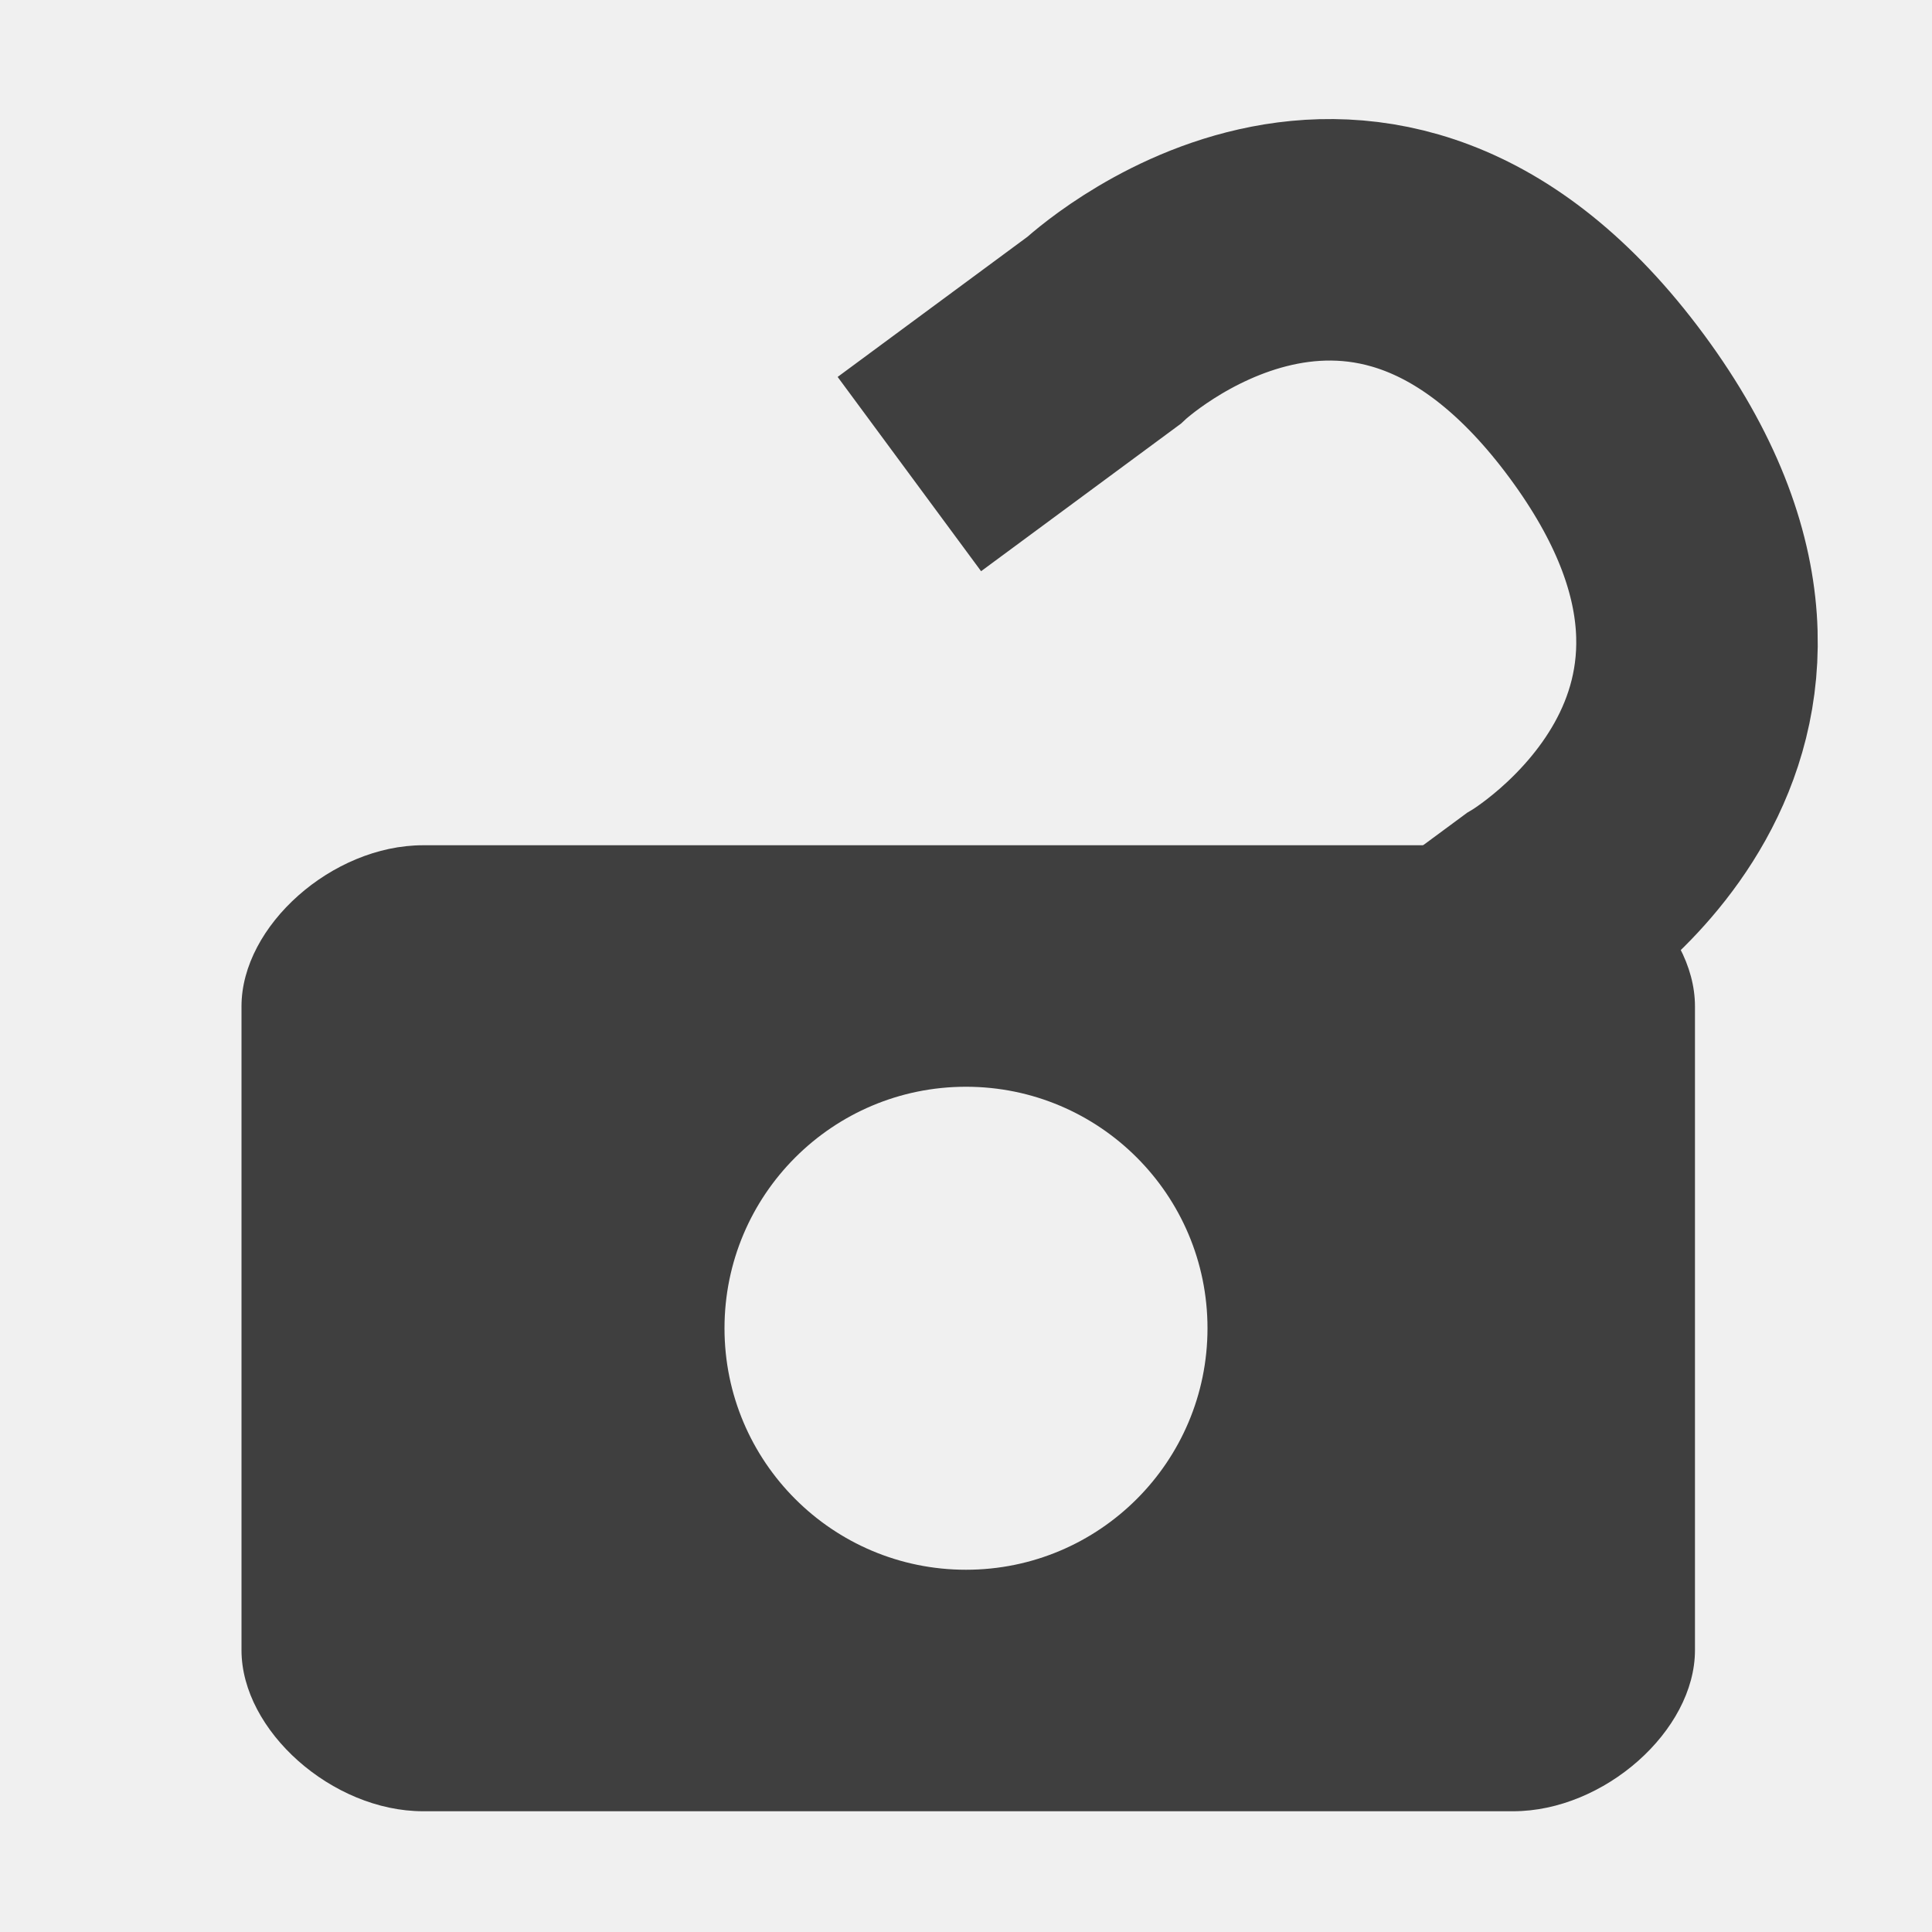
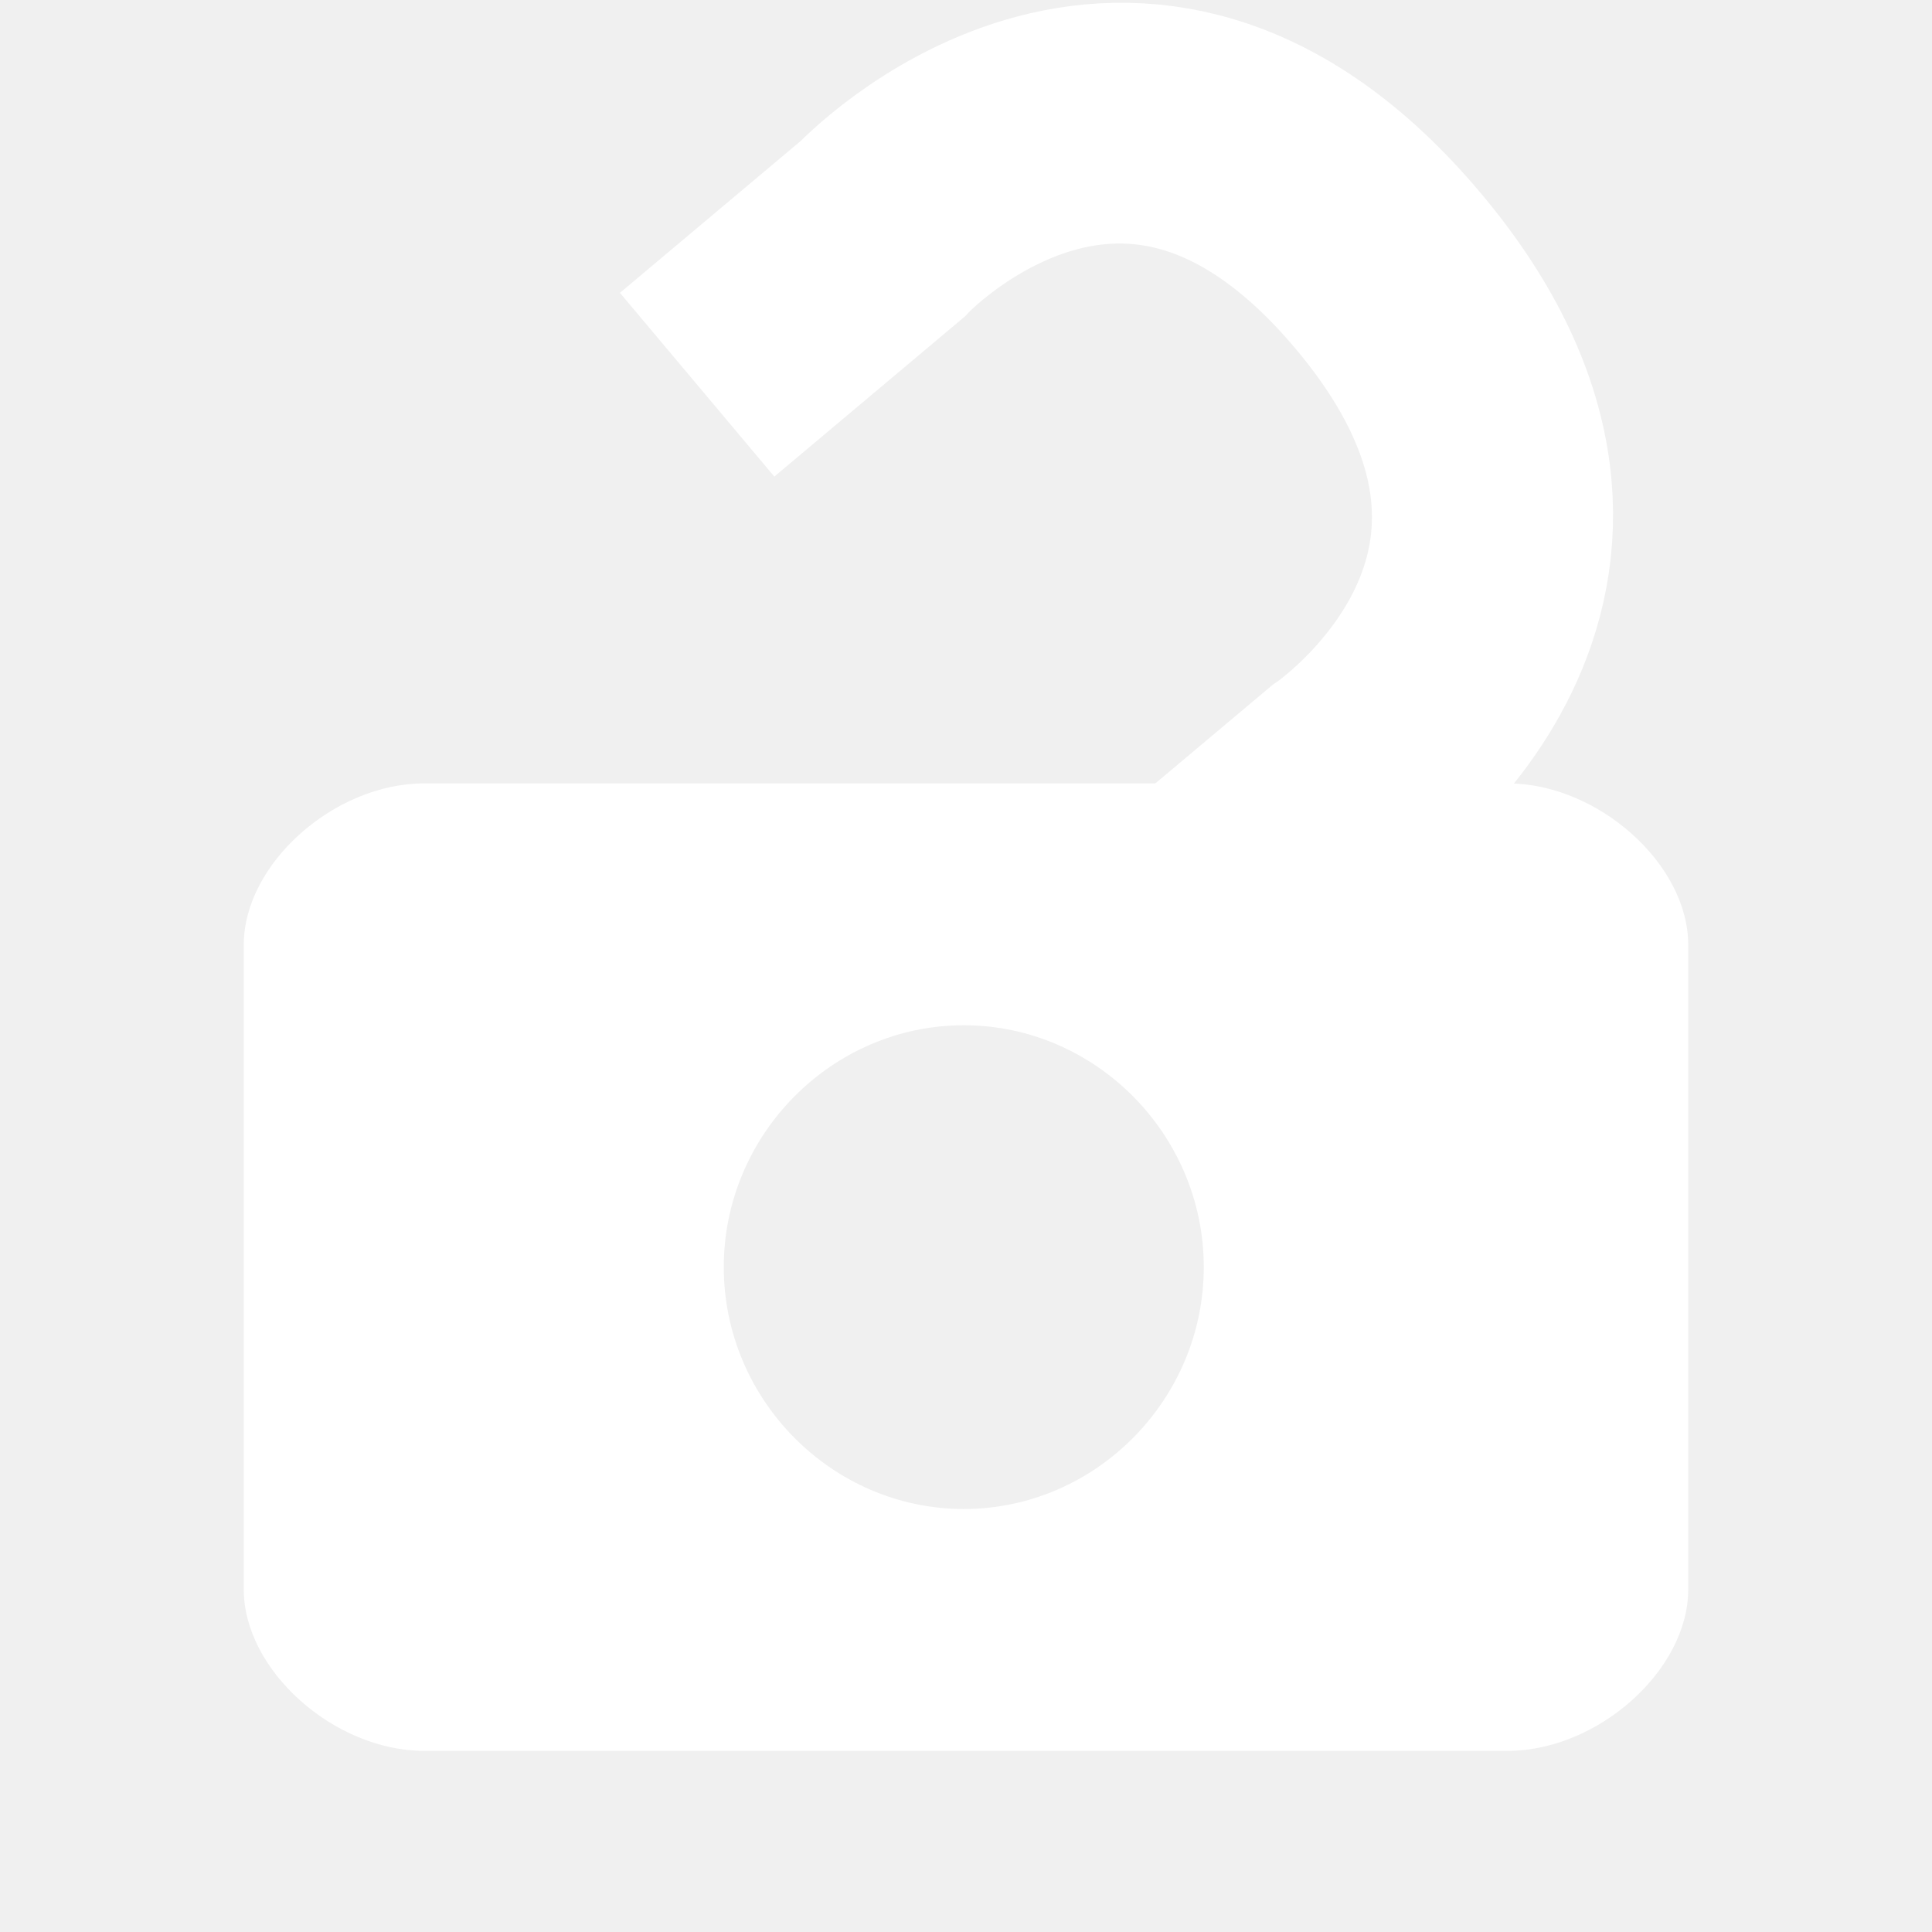
- <svg xmlns="http://www.w3.org/2000/svg" id="svg88" viewBox="0, 0, 16, 16" height="16" width="16" y="0" x="0" version="1.1">
-   <defs id="defs92" />
-   <path id="path4576" d="M 3.504 7 C 2.752 7 2 7.667 2 8.334 L 2 13.666 C 2 14.333 2.752 15 3.504 15 L 12.531 15 C 13.284 15 14.037 14.333 14.037 13.666 L 14.037 8.334 C 14.037 7.667 13.284 7 12.531 7 L 3.504 7 z M 8 9 A 2 2 0 0 1 10 11 A 2 2 0 0 1 8 13 A 2 2 0 0 1 6 11 A 2 2 0 0 1 8 9 z " style="fill:#3f3f3f;fill-opacity:1;stroke:none;stroke-width:1;stroke-linecap:butt;stroke-linejoin:miter;stroke-miterlimit:4;stroke-dasharray:none;stroke-dashoffset:0;stroke-opacity:1" />
-   <path id="path4578" d="M 7.531,3.926 9.14,2.738 c 0,0 2.187,-2.054 4.167,0.627 1.98,2.682 -0.603,4.2 -0.603,4.2 L 11.095,8.753" style="fill:none;fill-opacity:1;stroke:#3f3f3f;stroke-width:2;stroke-linecap:butt;stroke-linejoin:miter;stroke-miterlimit:4;stroke-dasharray:none;stroke-opacity:1" />
+ <svg xmlns="http://www.w3.org/2000/svg" width="100%" height="100%" viewBox="0 0 16 16" version="1.1" xml:space="preserve" style="fill-rule:evenodd;clip-rule:evenodd;">
+   <g id="path4576" transform="matrix(0.993785,0,0,1.00156,0.0312791,-0.523367)">
+     <path d="M3.504,7C2.752,7 2,7.667 2,8.334L2,13.666C2,14.333 2.752,15 3.504,15L12.531,15C13.284,15 14.037,14.333 14.037,13.666L14.037,8.334C14.037,7.667 13.284,7 12.531,7L3.504,7ZM8,9C9.097,9 10,9.903 10,11C10,12.097 9.097,13 8,13C6.903,13 6,12.097 6,11C6,9.903 6.903,9 8,9Z" style="fill:white;fill-rule:nonzero;" />
+   </g>
+   <g id="path4578" transform="matrix(0.639295,0.760862,-0.766813,0.644295,7.94459,-5.12832)">
+     <path d="M5,7L5,5C5,5 4.646,2.02 7.98,2.02C11.313,2.02 11,5 11,5L11,7" style="fill:none;fill-rule:nonzero;stroke:white;stroke-width:2px;" />
+   </g>
</svg>
